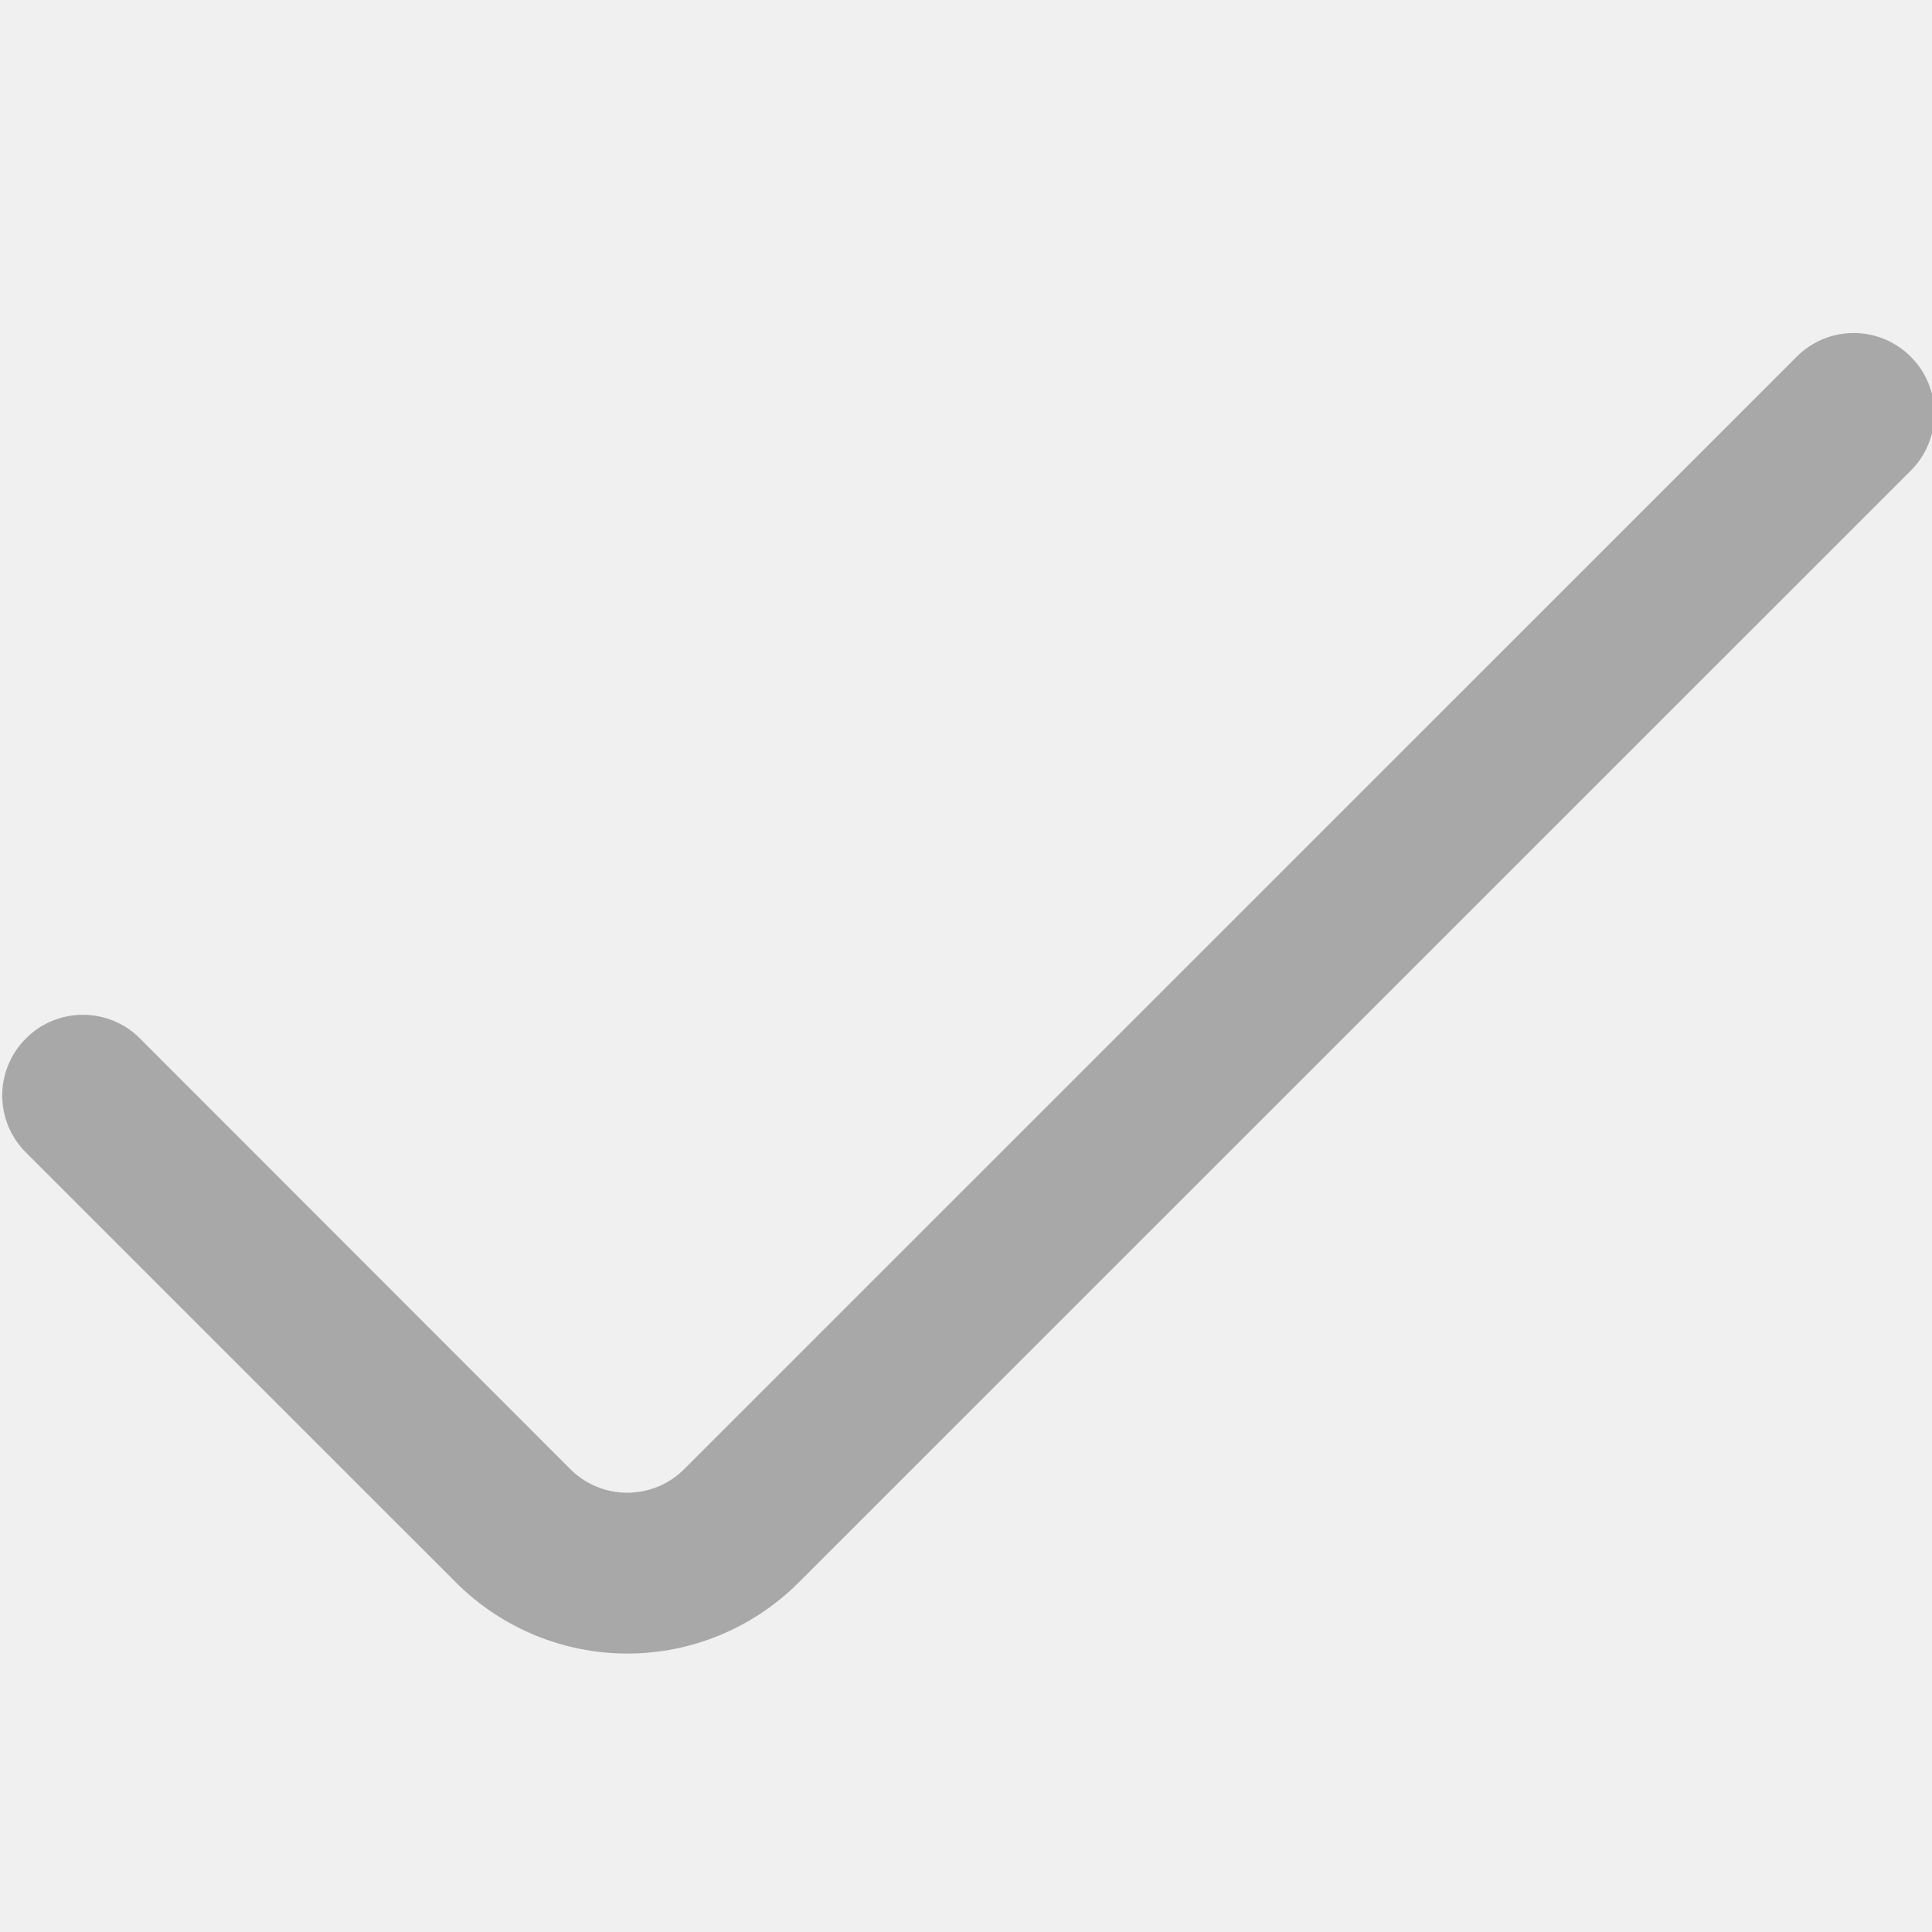
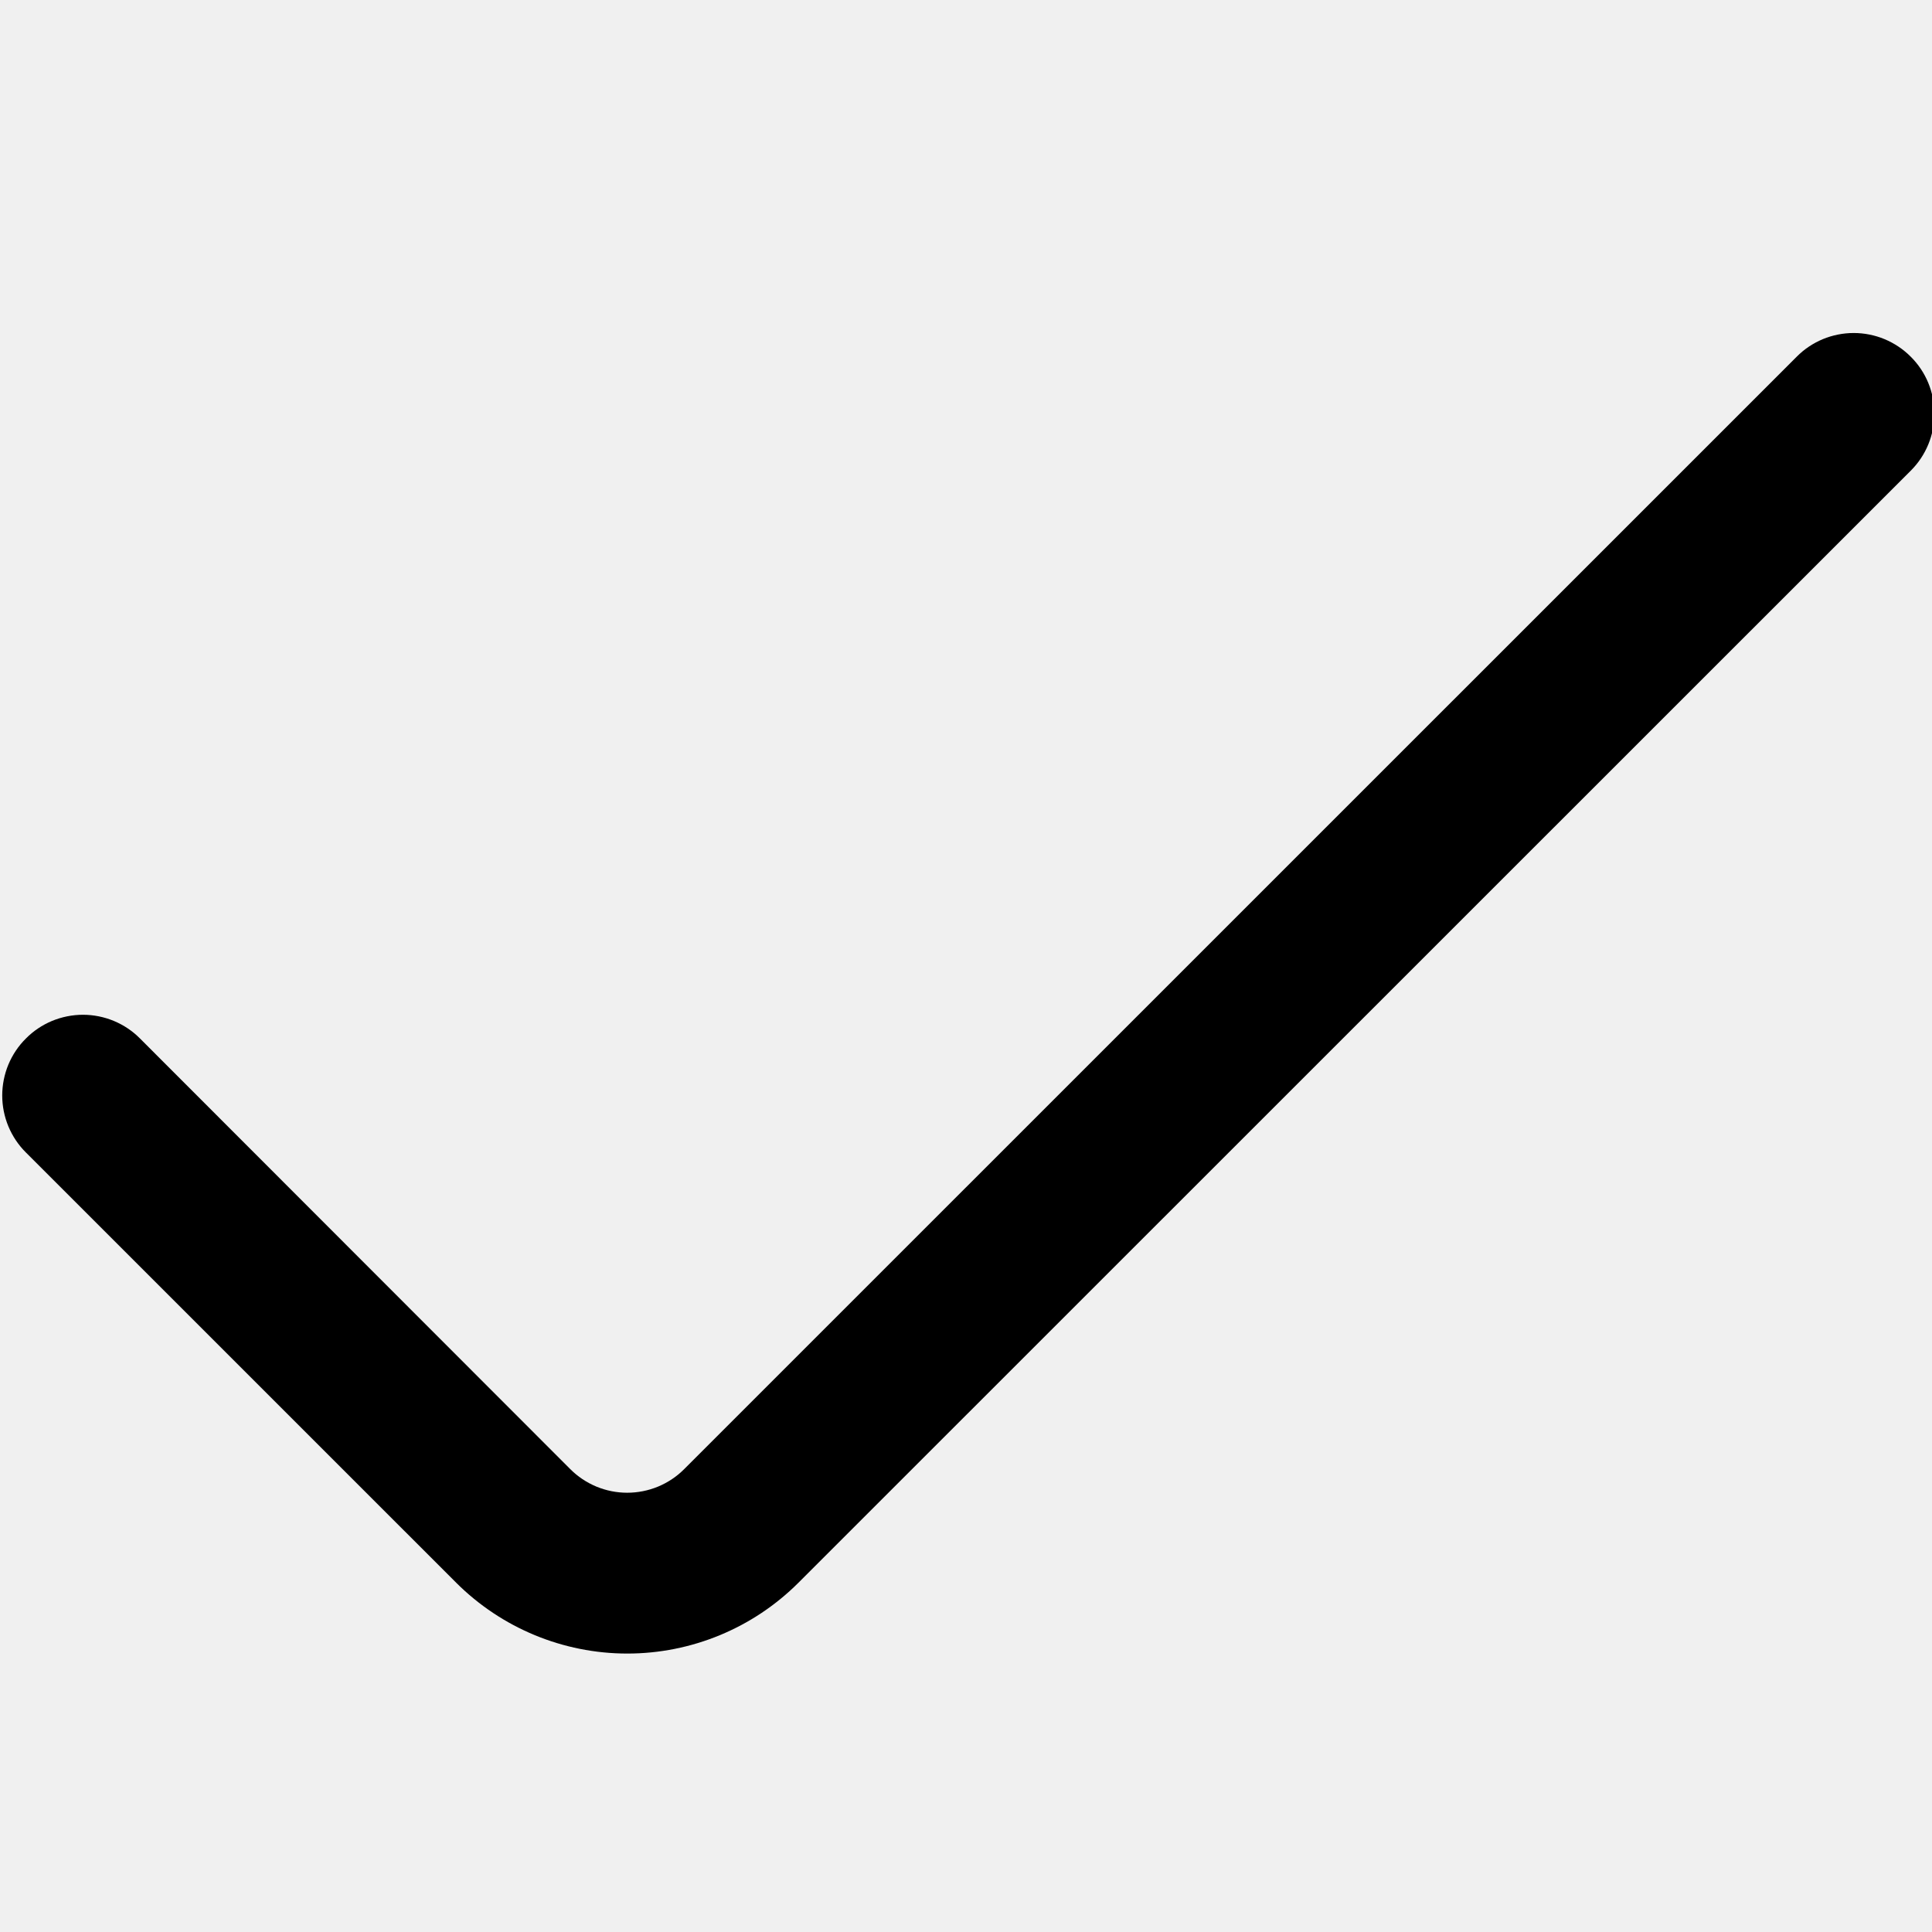
<svg xmlns="http://www.w3.org/2000/svg" width="33" height="33" viewBox="0 0 33 33" fill="none">
-   <g clip-path="url(#clip0_36105_69)">
-     <path d="M30.689 6.093L11.688 25.092C11.56 25.221 11.408 25.322 11.241 25.392C11.074 25.461 10.894 25.497 10.713 25.497C10.532 25.497 10.353 25.461 10.186 25.392C10.019 25.322 9.867 25.221 9.739 25.092L2.391 17.738C2.263 17.609 2.112 17.508 1.944 17.438C1.777 17.369 1.598 17.333 1.417 17.333C1.236 17.333 1.057 17.369 0.889 17.438C0.722 17.508 0.57 17.609 0.443 17.738C0.314 17.865 0.213 18.017 0.143 18.184C0.074 18.351 0.038 18.531 0.038 18.712C0.038 18.893 0.074 19.072 0.143 19.239C0.213 19.406 0.314 19.558 0.443 19.686L7.793 27.035C8.569 27.809 9.62 28.244 10.715 28.244C11.811 28.244 12.862 27.809 13.637 27.035L32.637 8.04C32.765 7.912 32.867 7.76 32.936 7.593C33.005 7.426 33.041 7.247 33.041 7.066C33.041 6.885 33.005 6.706 32.936 6.539C32.867 6.372 32.765 6.22 32.637 6.093C32.509 5.964 32.357 5.863 32.19 5.793C32.023 5.724 31.844 5.688 31.663 5.688C31.482 5.688 31.302 5.724 31.135 5.793C30.968 5.863 30.816 5.964 30.689 6.093Z" fill="black" fill-opacity="0.3" />
+   <g clip-path="url(#clip0_36259_814)">
+     <path d="M30.689 6.093L11.688 25.092C11.56 25.221 11.408 25.322 11.241 25.392C11.074 25.461 10.894 25.497 10.713 25.497C10.532 25.497 10.353 25.461 10.186 25.392C10.019 25.322 9.867 25.221 9.739 25.092L2.391 17.738C2.263 17.609 2.112 17.508 1.944 17.438C1.777 17.369 1.598 17.333 1.417 17.333C1.236 17.333 1.057 17.369 0.889 17.438C0.722 17.508 0.57 17.609 0.443 17.738C0.314 17.865 0.213 18.017 0.143 18.184C0.074 18.351 0.038 18.531 0.038 18.712C0.038 18.893 0.074 19.072 0.143 19.239C0.213 19.406 0.314 19.558 0.443 19.686L7.793 27.035C8.569 27.809 9.62 28.244 10.715 28.244C11.811 28.244 12.862 27.809 13.637 27.035L32.637 8.04C32.765 7.912 32.867 7.76 32.936 7.593C33.005 7.426 33.041 7.247 33.041 7.066C33.041 6.885 33.005 6.706 32.936 6.539C32.867 6.372 32.765 6.22 32.637 6.093C32.509 5.964 32.357 5.863 32.19 5.793C32.023 5.724 31.844 5.688 31.663 5.688C31.482 5.688 31.302 5.724 31.135 5.793C30.968 5.863 30.816 5.964 30.689 6.093Z" fill="black" />
  </g>
  <defs>
-     <clipPath id="clip0_36105_69">
+     <clipPath id="clip0_36259_814">
      <rect width="33" height="33" fill="white" />
    </clipPath>
  </defs>
</svg>
